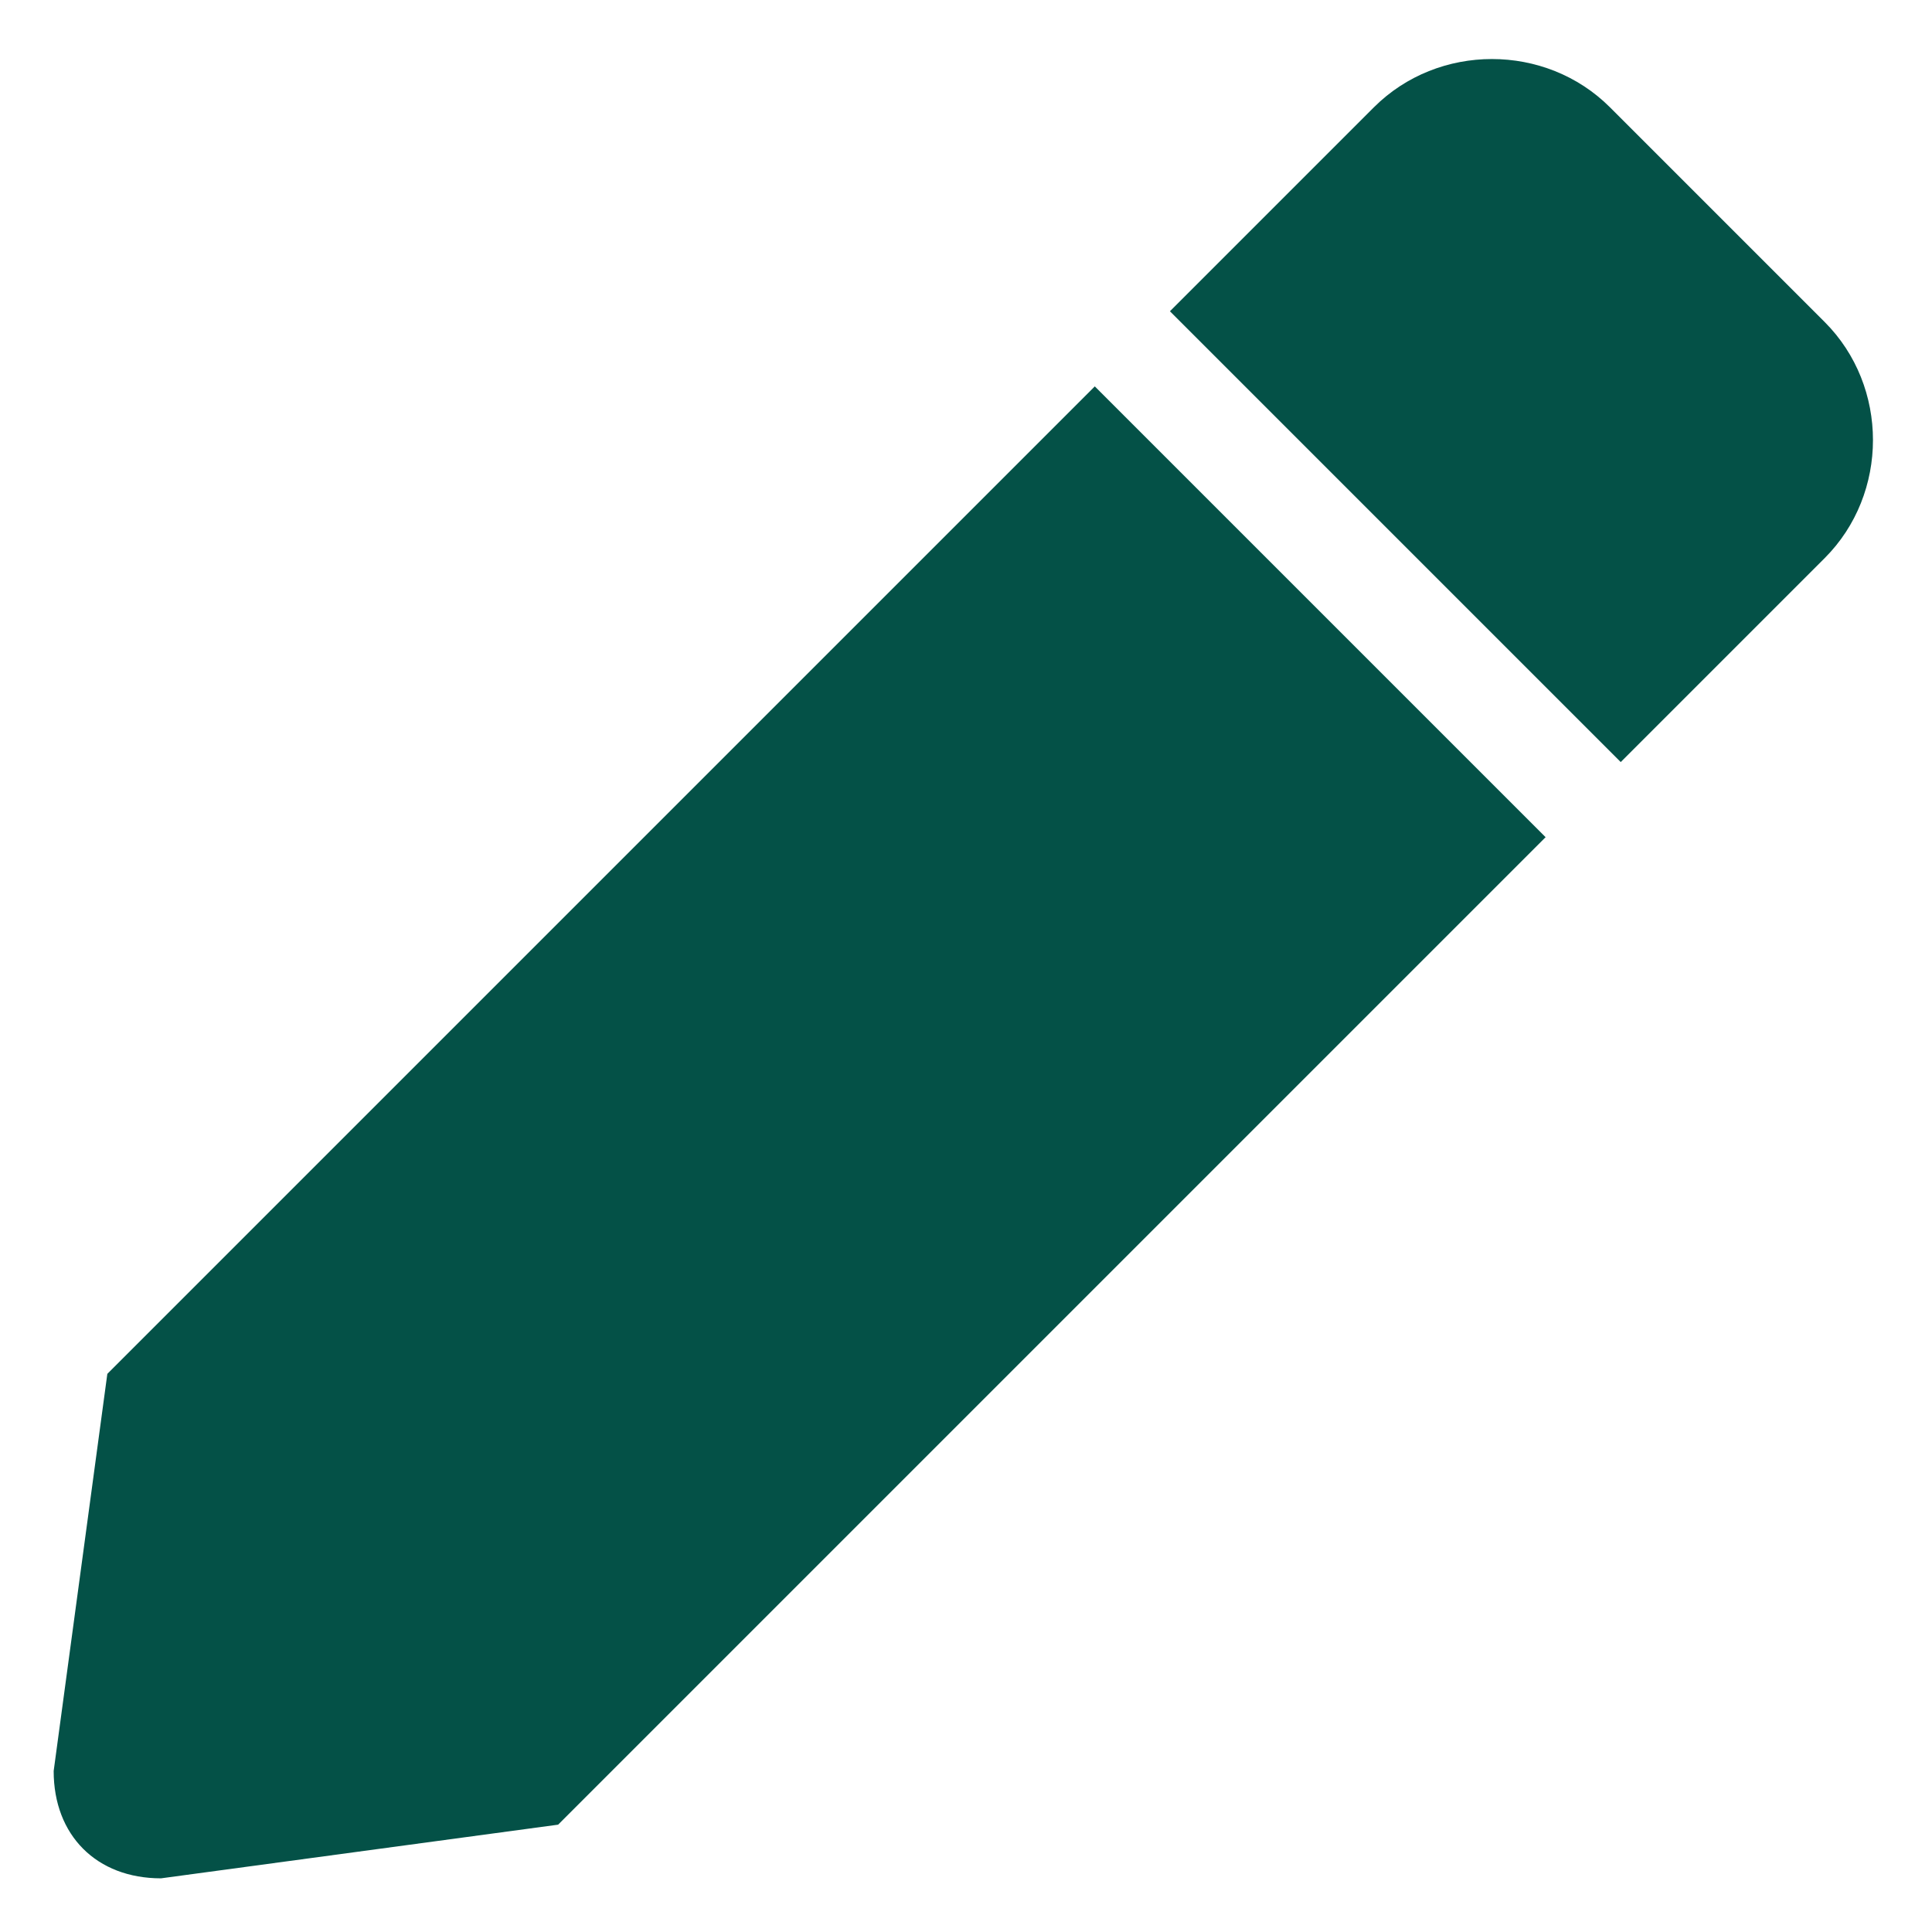
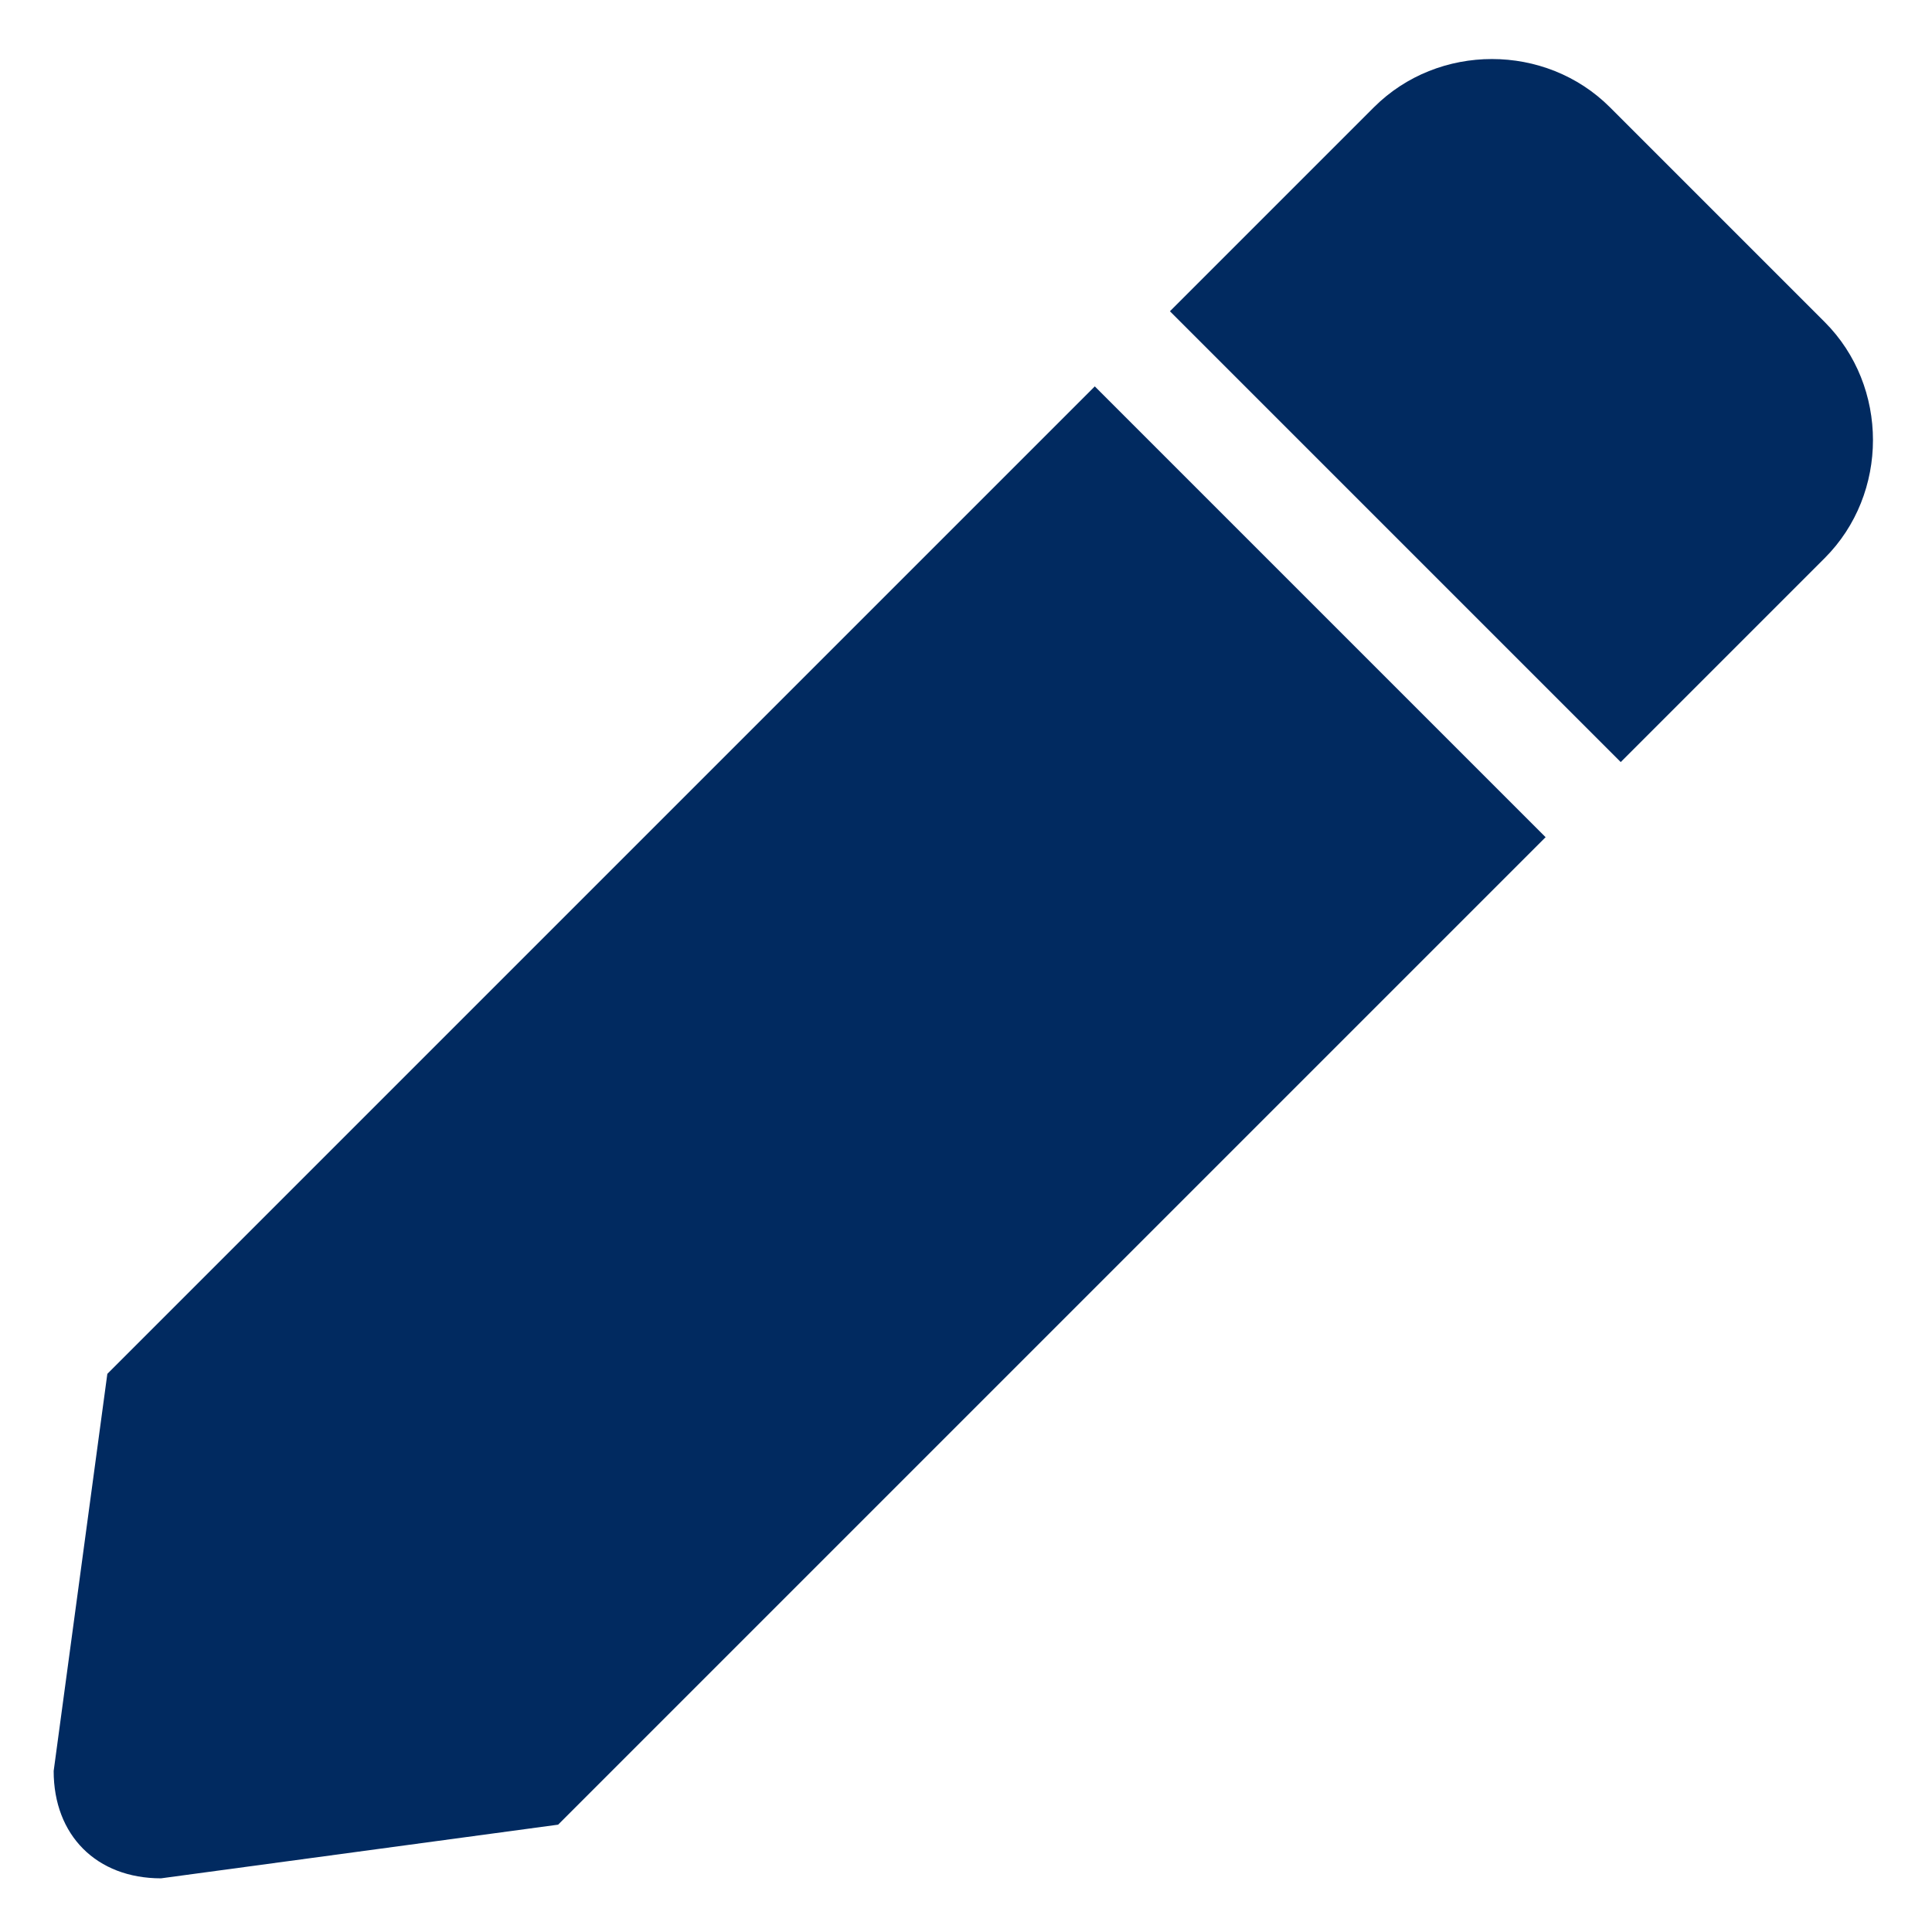
- <svg xmlns="http://www.w3.org/2000/svg" width="18" height="18" viewBox="0 0 18 18" fill="#045147">
+ <svg xmlns="http://www.w3.org/2000/svg" width="18" height="18" viewBox="0 0 18 18" fill="#012A60">
  <path d="M0.5,16.5L1,12.8l9.2-9.2l4.2,4.2L5.2,17l-3.7,0.5C0.9,17.5,0.5,17.1,0.5,16.5z M12.8,1l-1.9,1.9l4.2,4.2L17,5.2 c0.6-0.6,0.6-1.6,0-2.2l-2-2C14.4,0.4,13.4,0.4,12.8,1z" />
</svg>
